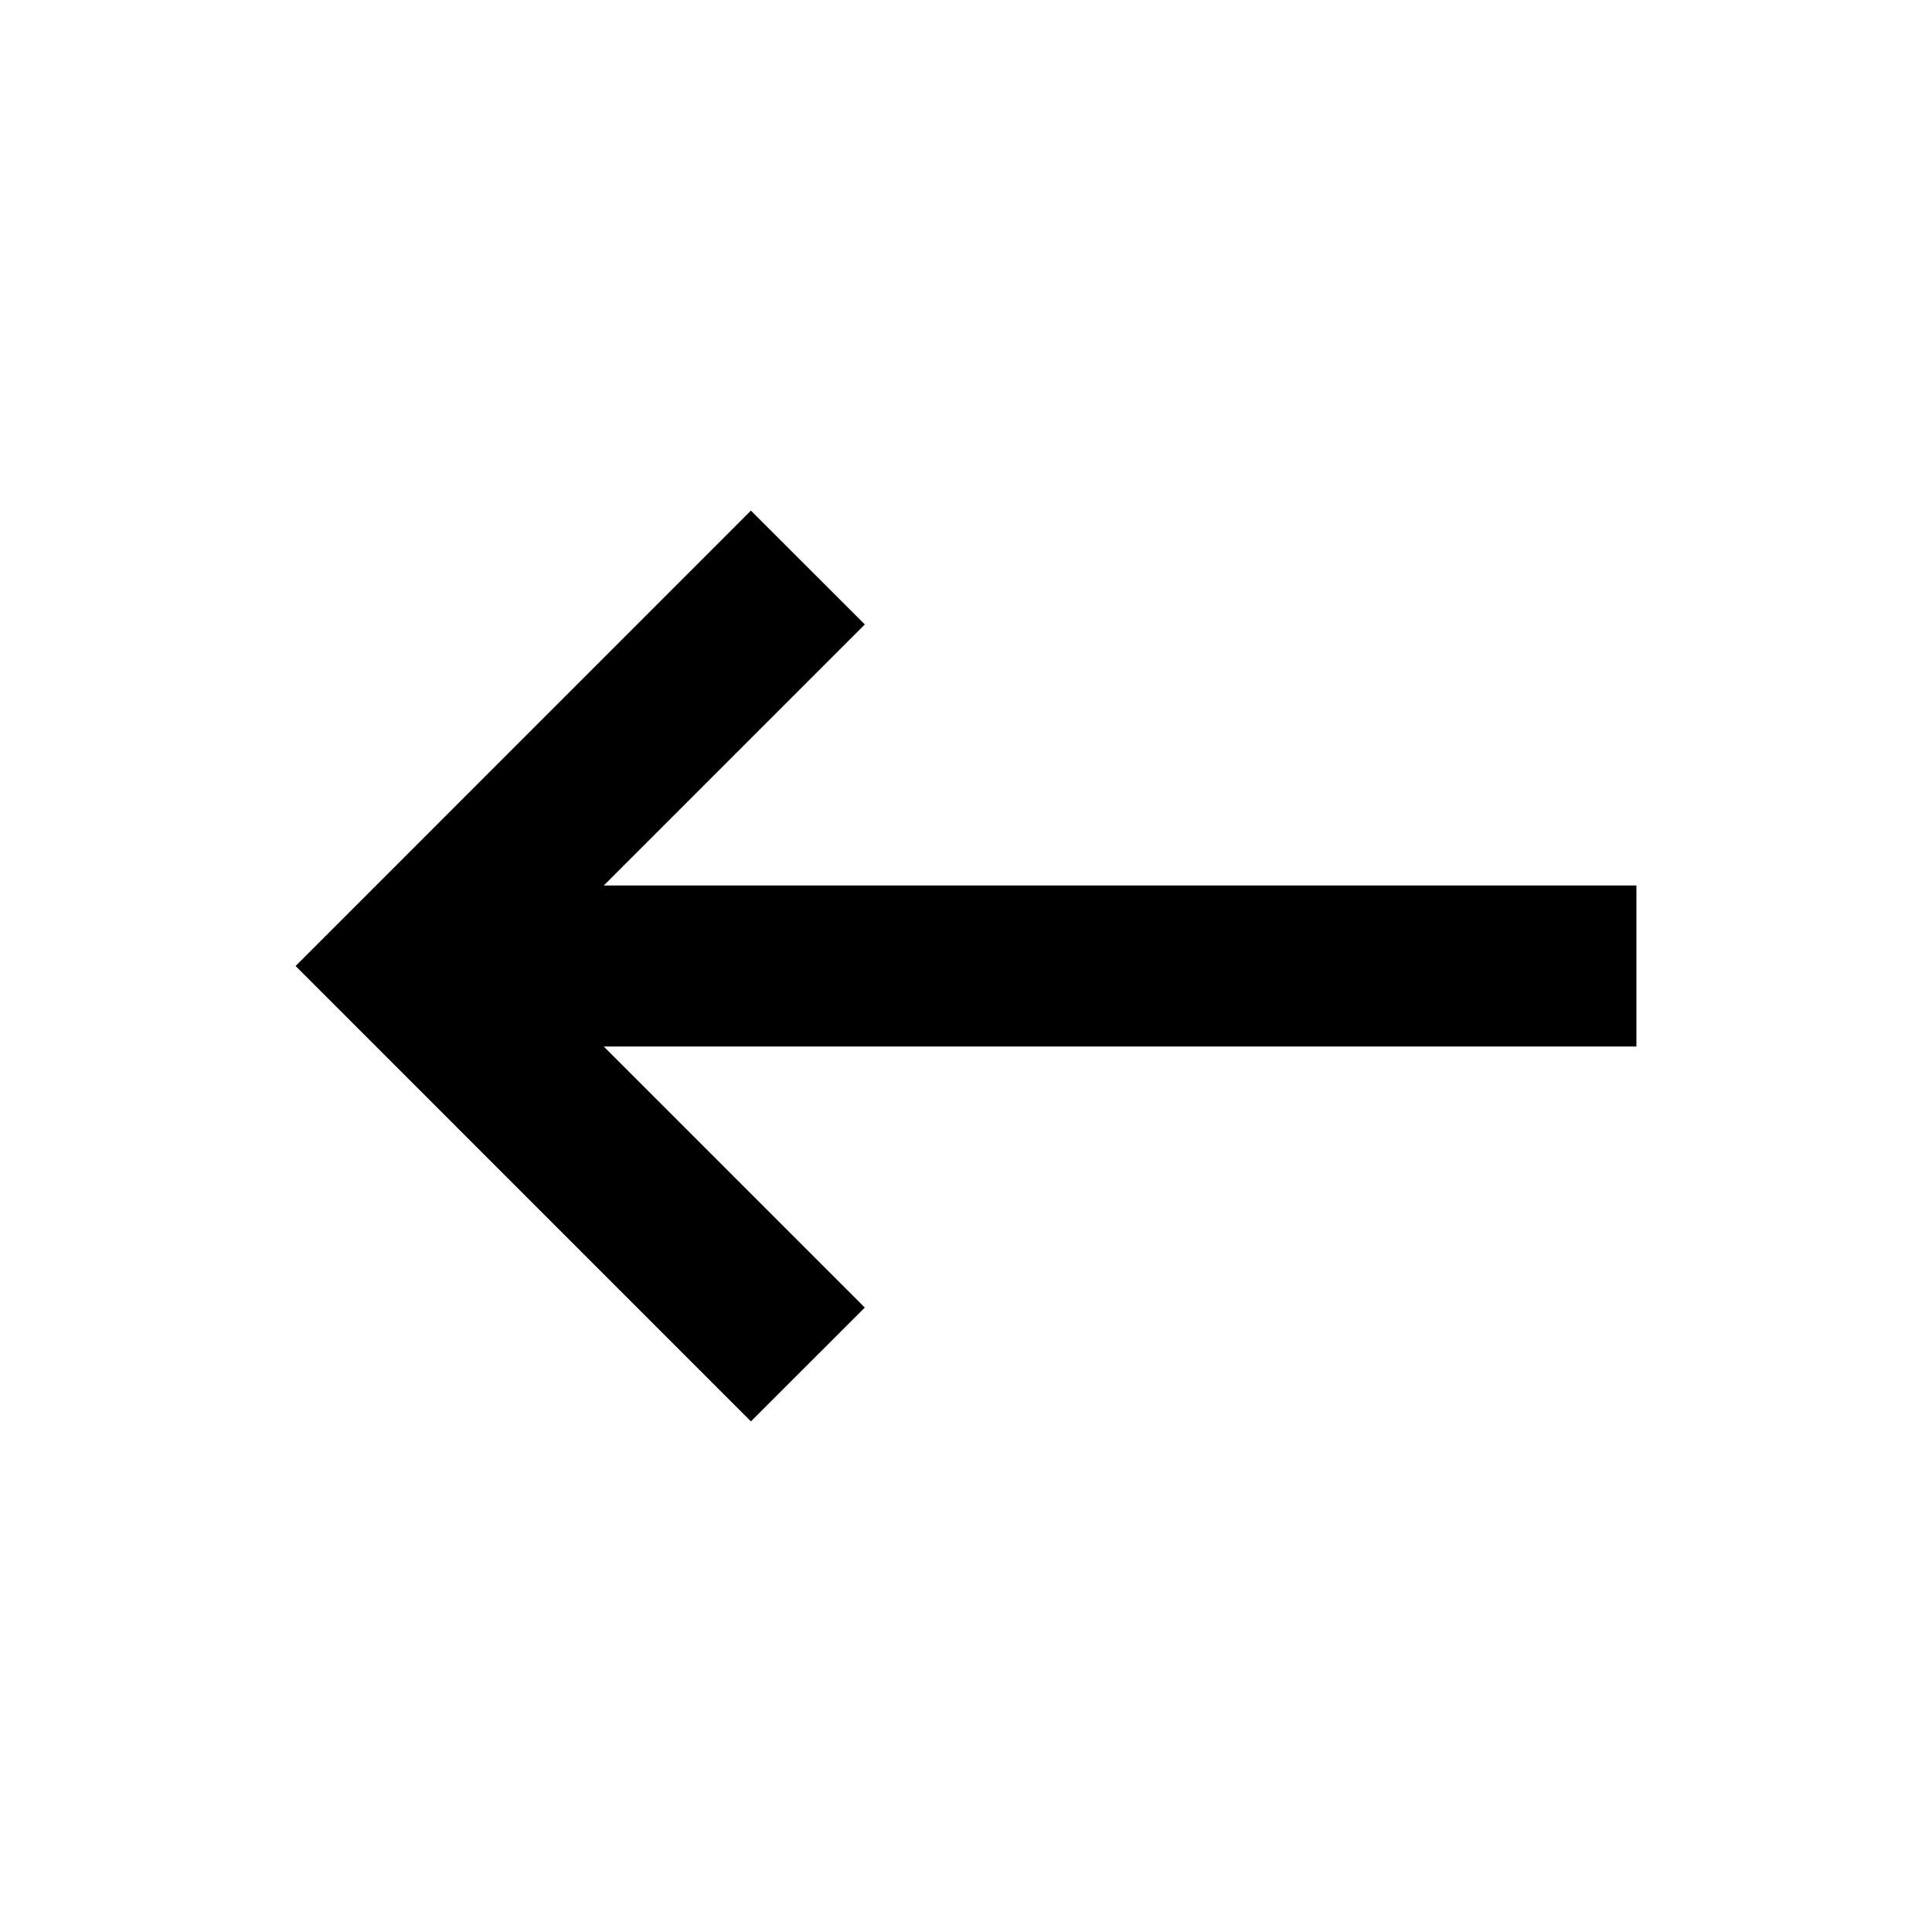
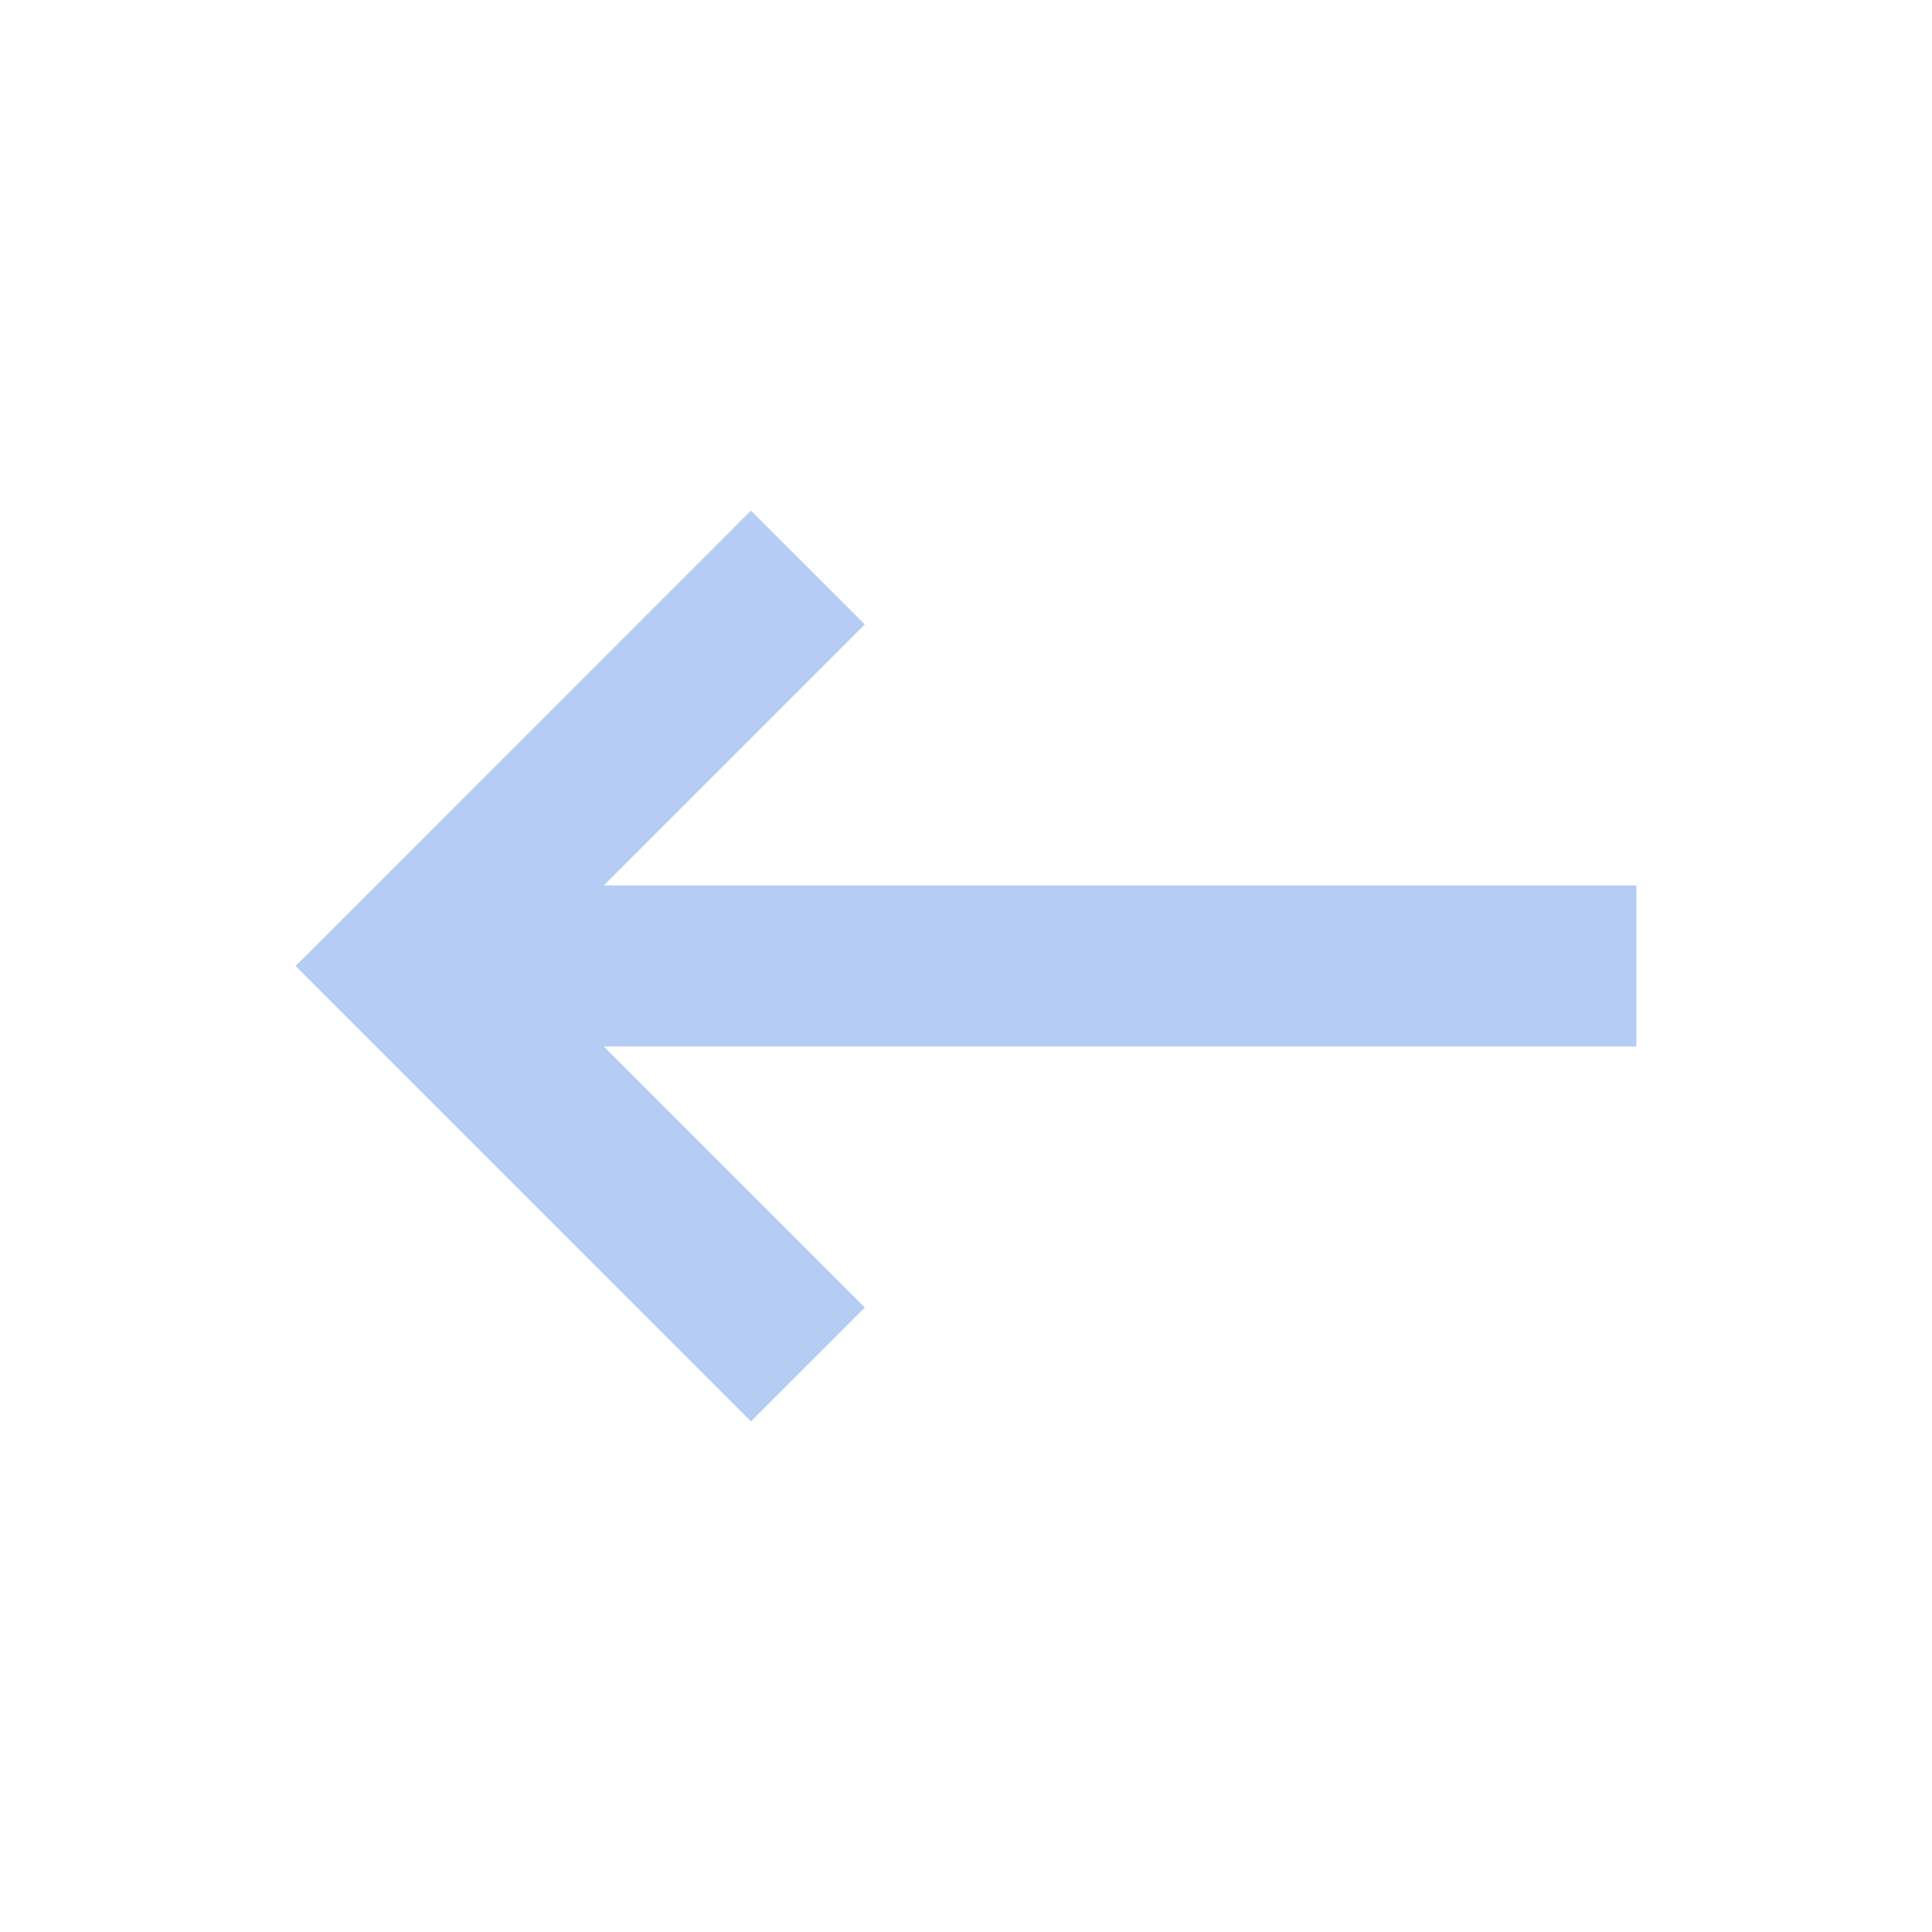
<svg xmlns="http://www.w3.org/2000/svg" width="24" height="24" viewBox="0 0 24 24" fill="none">
-   <path d="M20.328 11V13L7.5 13L10.743 16.243L9.328 17.657L3.672 12L9.328 6.343L10.743 7.757L7.5 11L20.328 11Z" fill="currentColor" />
+   <path d="M20.328 11V13L7.5 13L10.743 16.243L9.328 17.657L3.672 12L9.328 6.343L10.743 7.757L7.5 11L20.328 11Z" fill="#B5CDF4" />
</svg>
